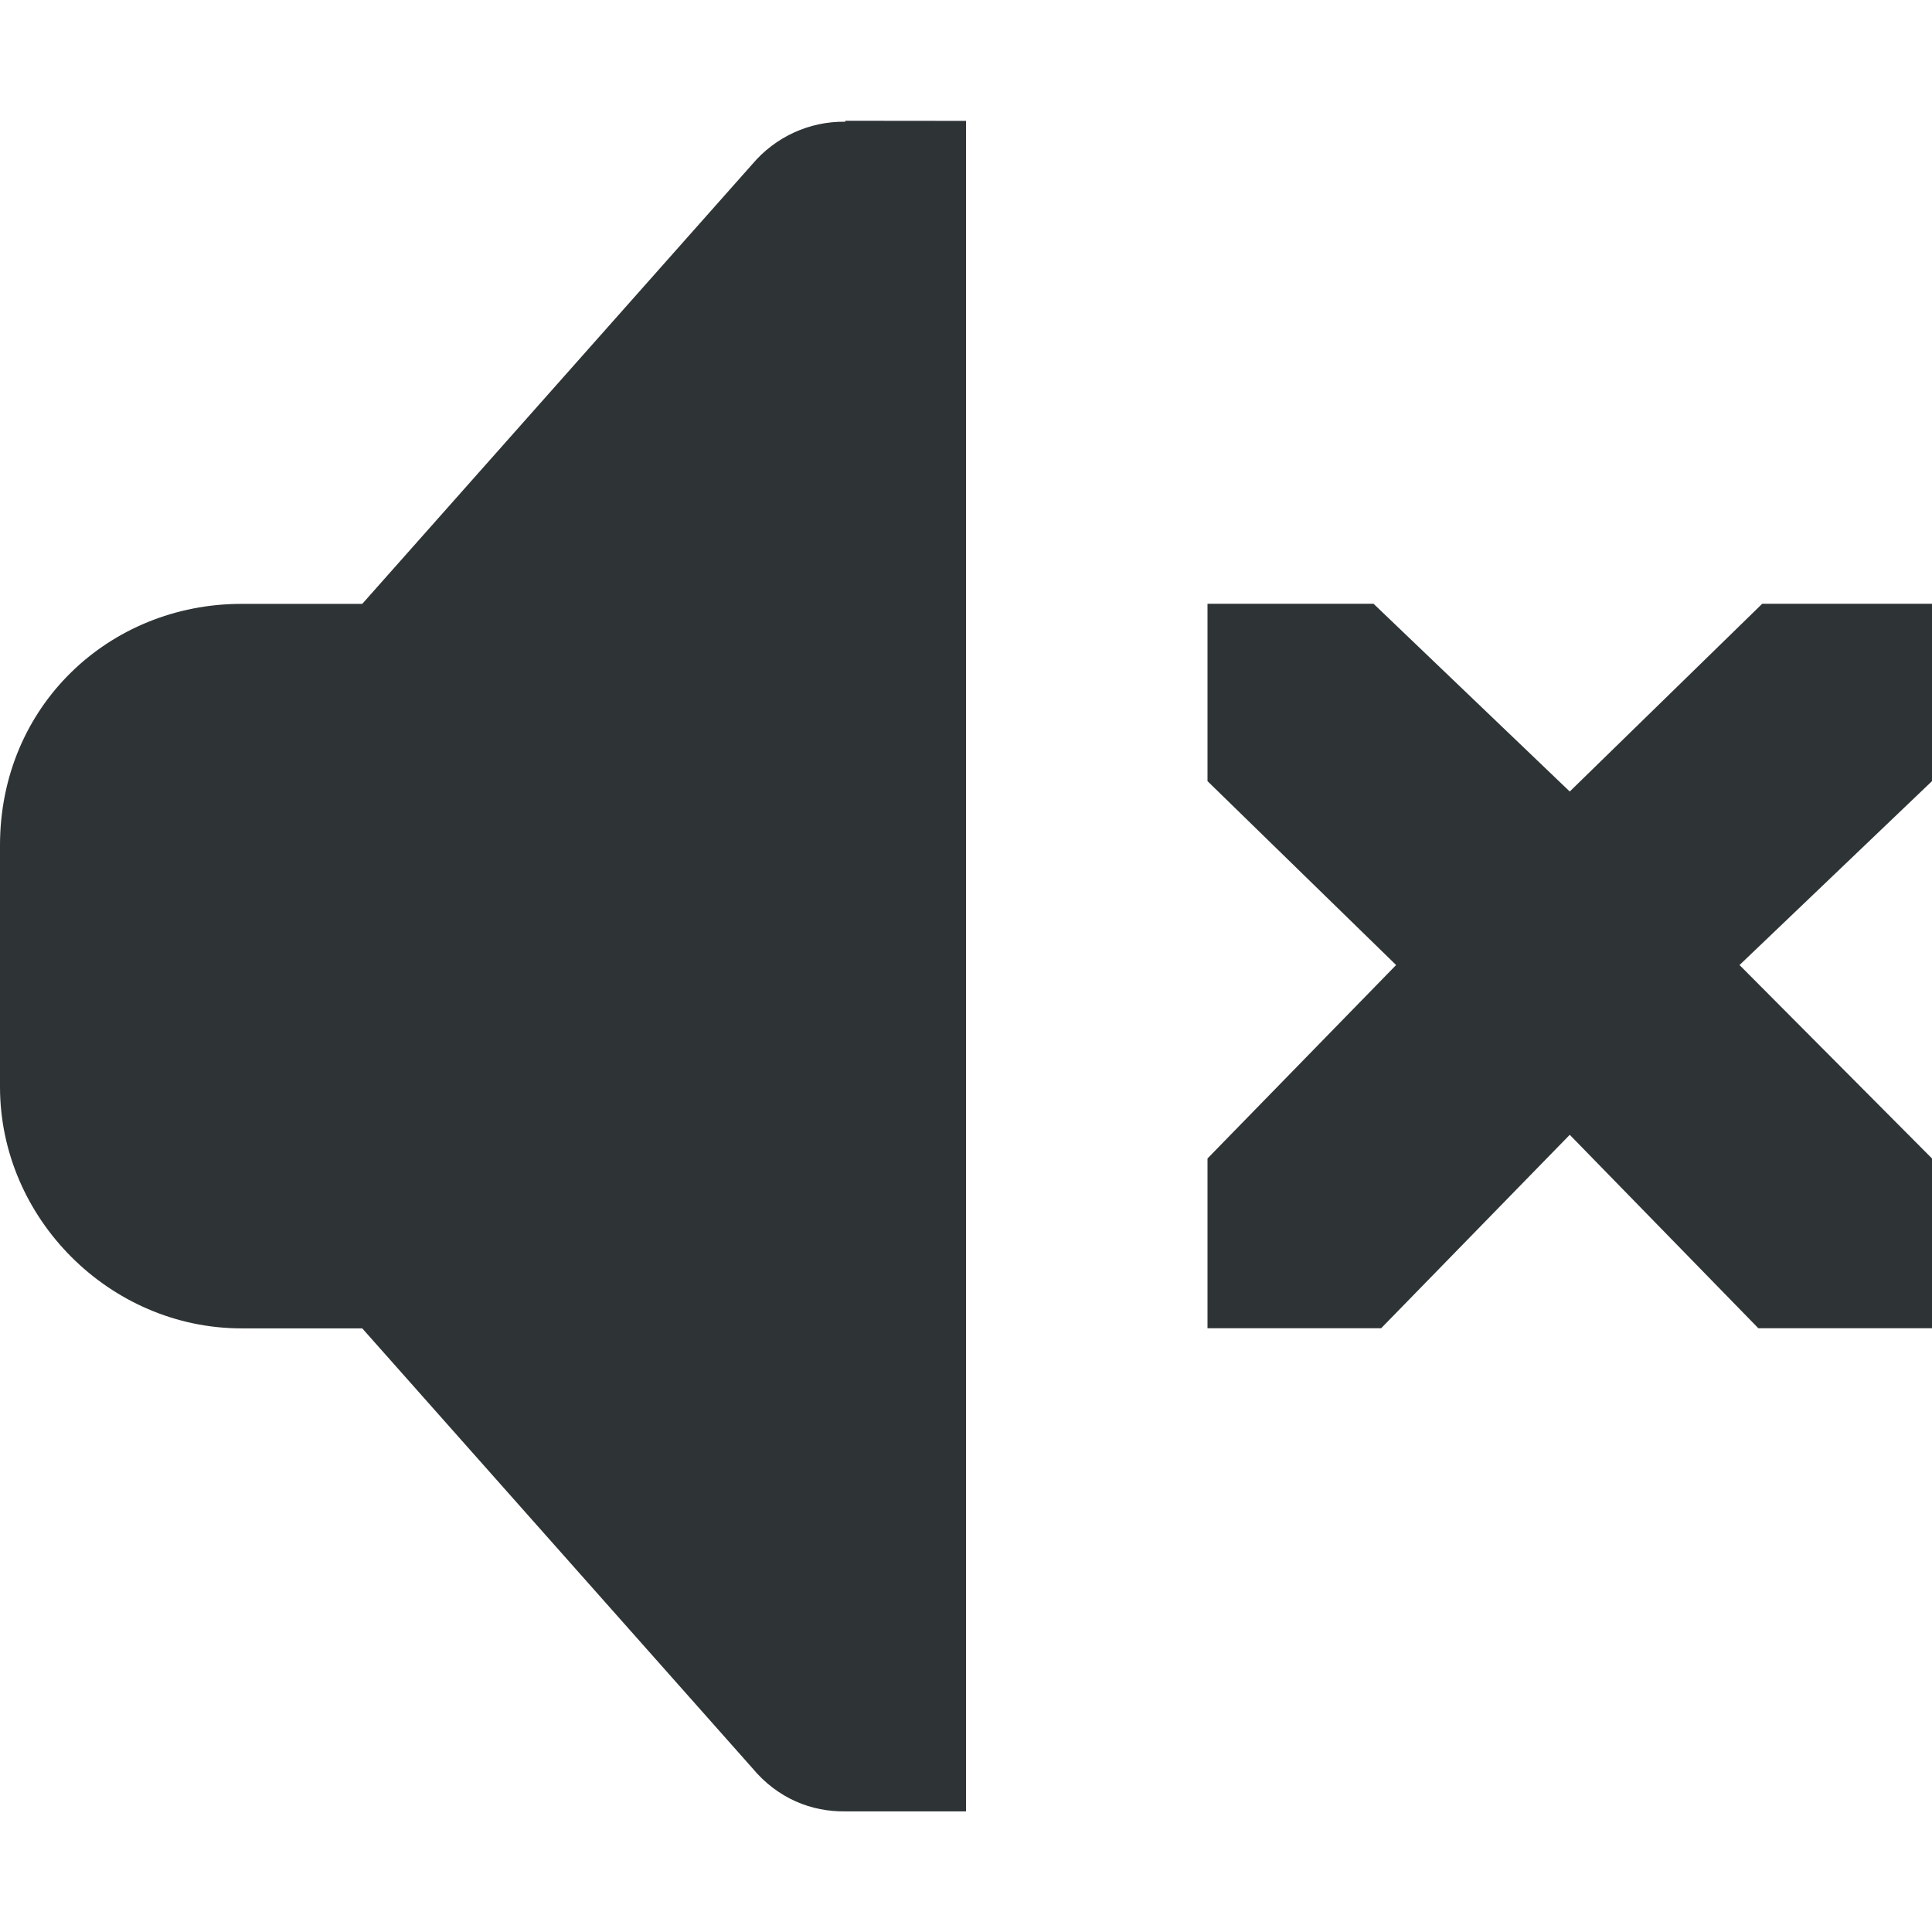
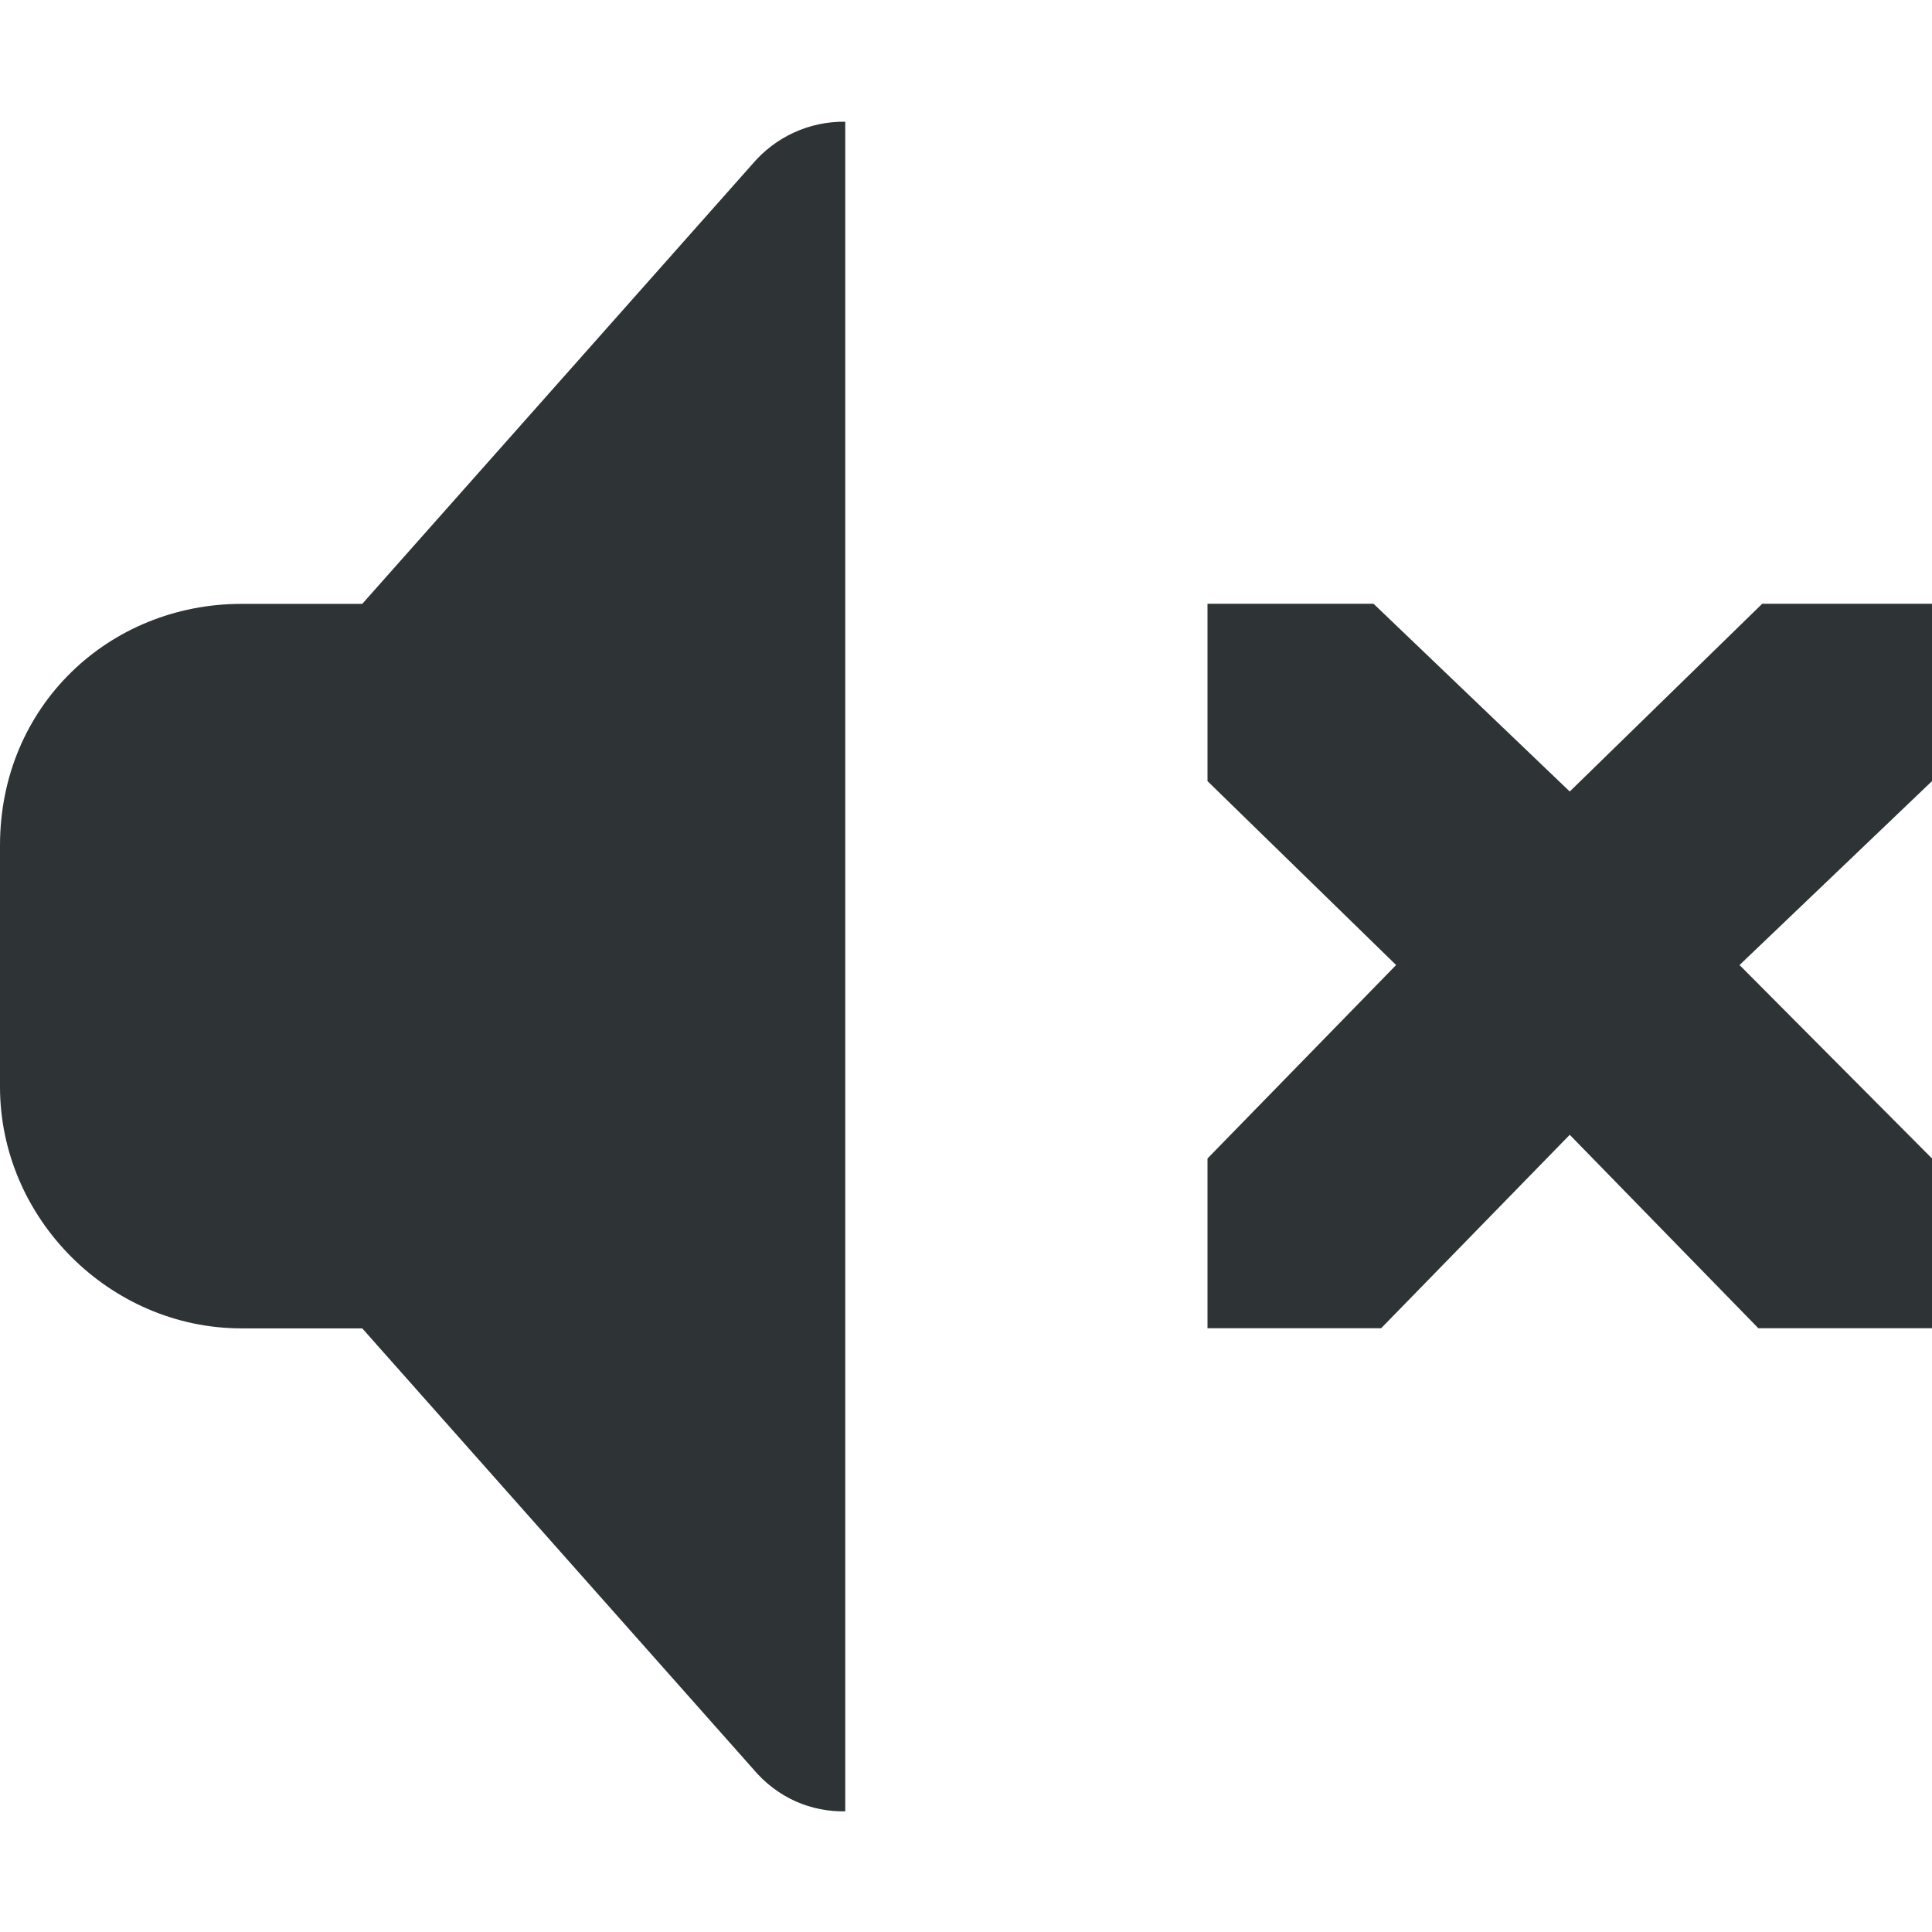
<svg xmlns="http://www.w3.org/2000/svg" height="16px" viewBox="0 0 16 16" width="16px">
-   <path d="m 7 1 v 0.008 c -0.297 -0.004 -0.578 0.125 -0.77 0.352 l -3.23 3.641 h -1 c -1.094 0 -2 0.844 -2 2 v 2 c 0 1.09 0.91 2 2 2 h 1 l 3.23 3.641 c 0.211 0.254 0.492 0.363 0.77 0.359 h 0.055 h 0.945 v -14 z m 3 4 v 1.469 l 1.562 1.523 l -1.562 1.602 v 1.406 h 1.438 l 1.562 -1.602 l 1.562 1.602 h 1.438 v -1.406 l -1.594 -1.602 l 1.594 -1.523 v -1.469 h -1.406 l -1.594 1.555 l -1.625 -1.555 z m 0 0" fill="#2e3436" />
+   <path d="m 7 1.008 c -0.297 -0.004 -0.578 0.125 -0.77 0.352 l -3.23 3.641 h -1 c -1.094 0 -2 0.844 -2 2 v 2 c 0 1.09 0.91 2 2 2 h 1 l 3.23 3.641 c 0.211 0.254 0.492 0.363 0.77 0.359 z m 3 3.992 v 1.469 l 1.562 1.523 l -1.562 1.602 v 1.406 h 1.438 l 1.562 -1.602 l 1.562 1.602 h 1.438 v -1.406 l -1.594 -1.602 l 1.594 -1.523 v -1.469 h -1.406 l -1.594 1.555 l -1.625 -1.555 z m 0 0" fill="#2e3436" />
</svg>
